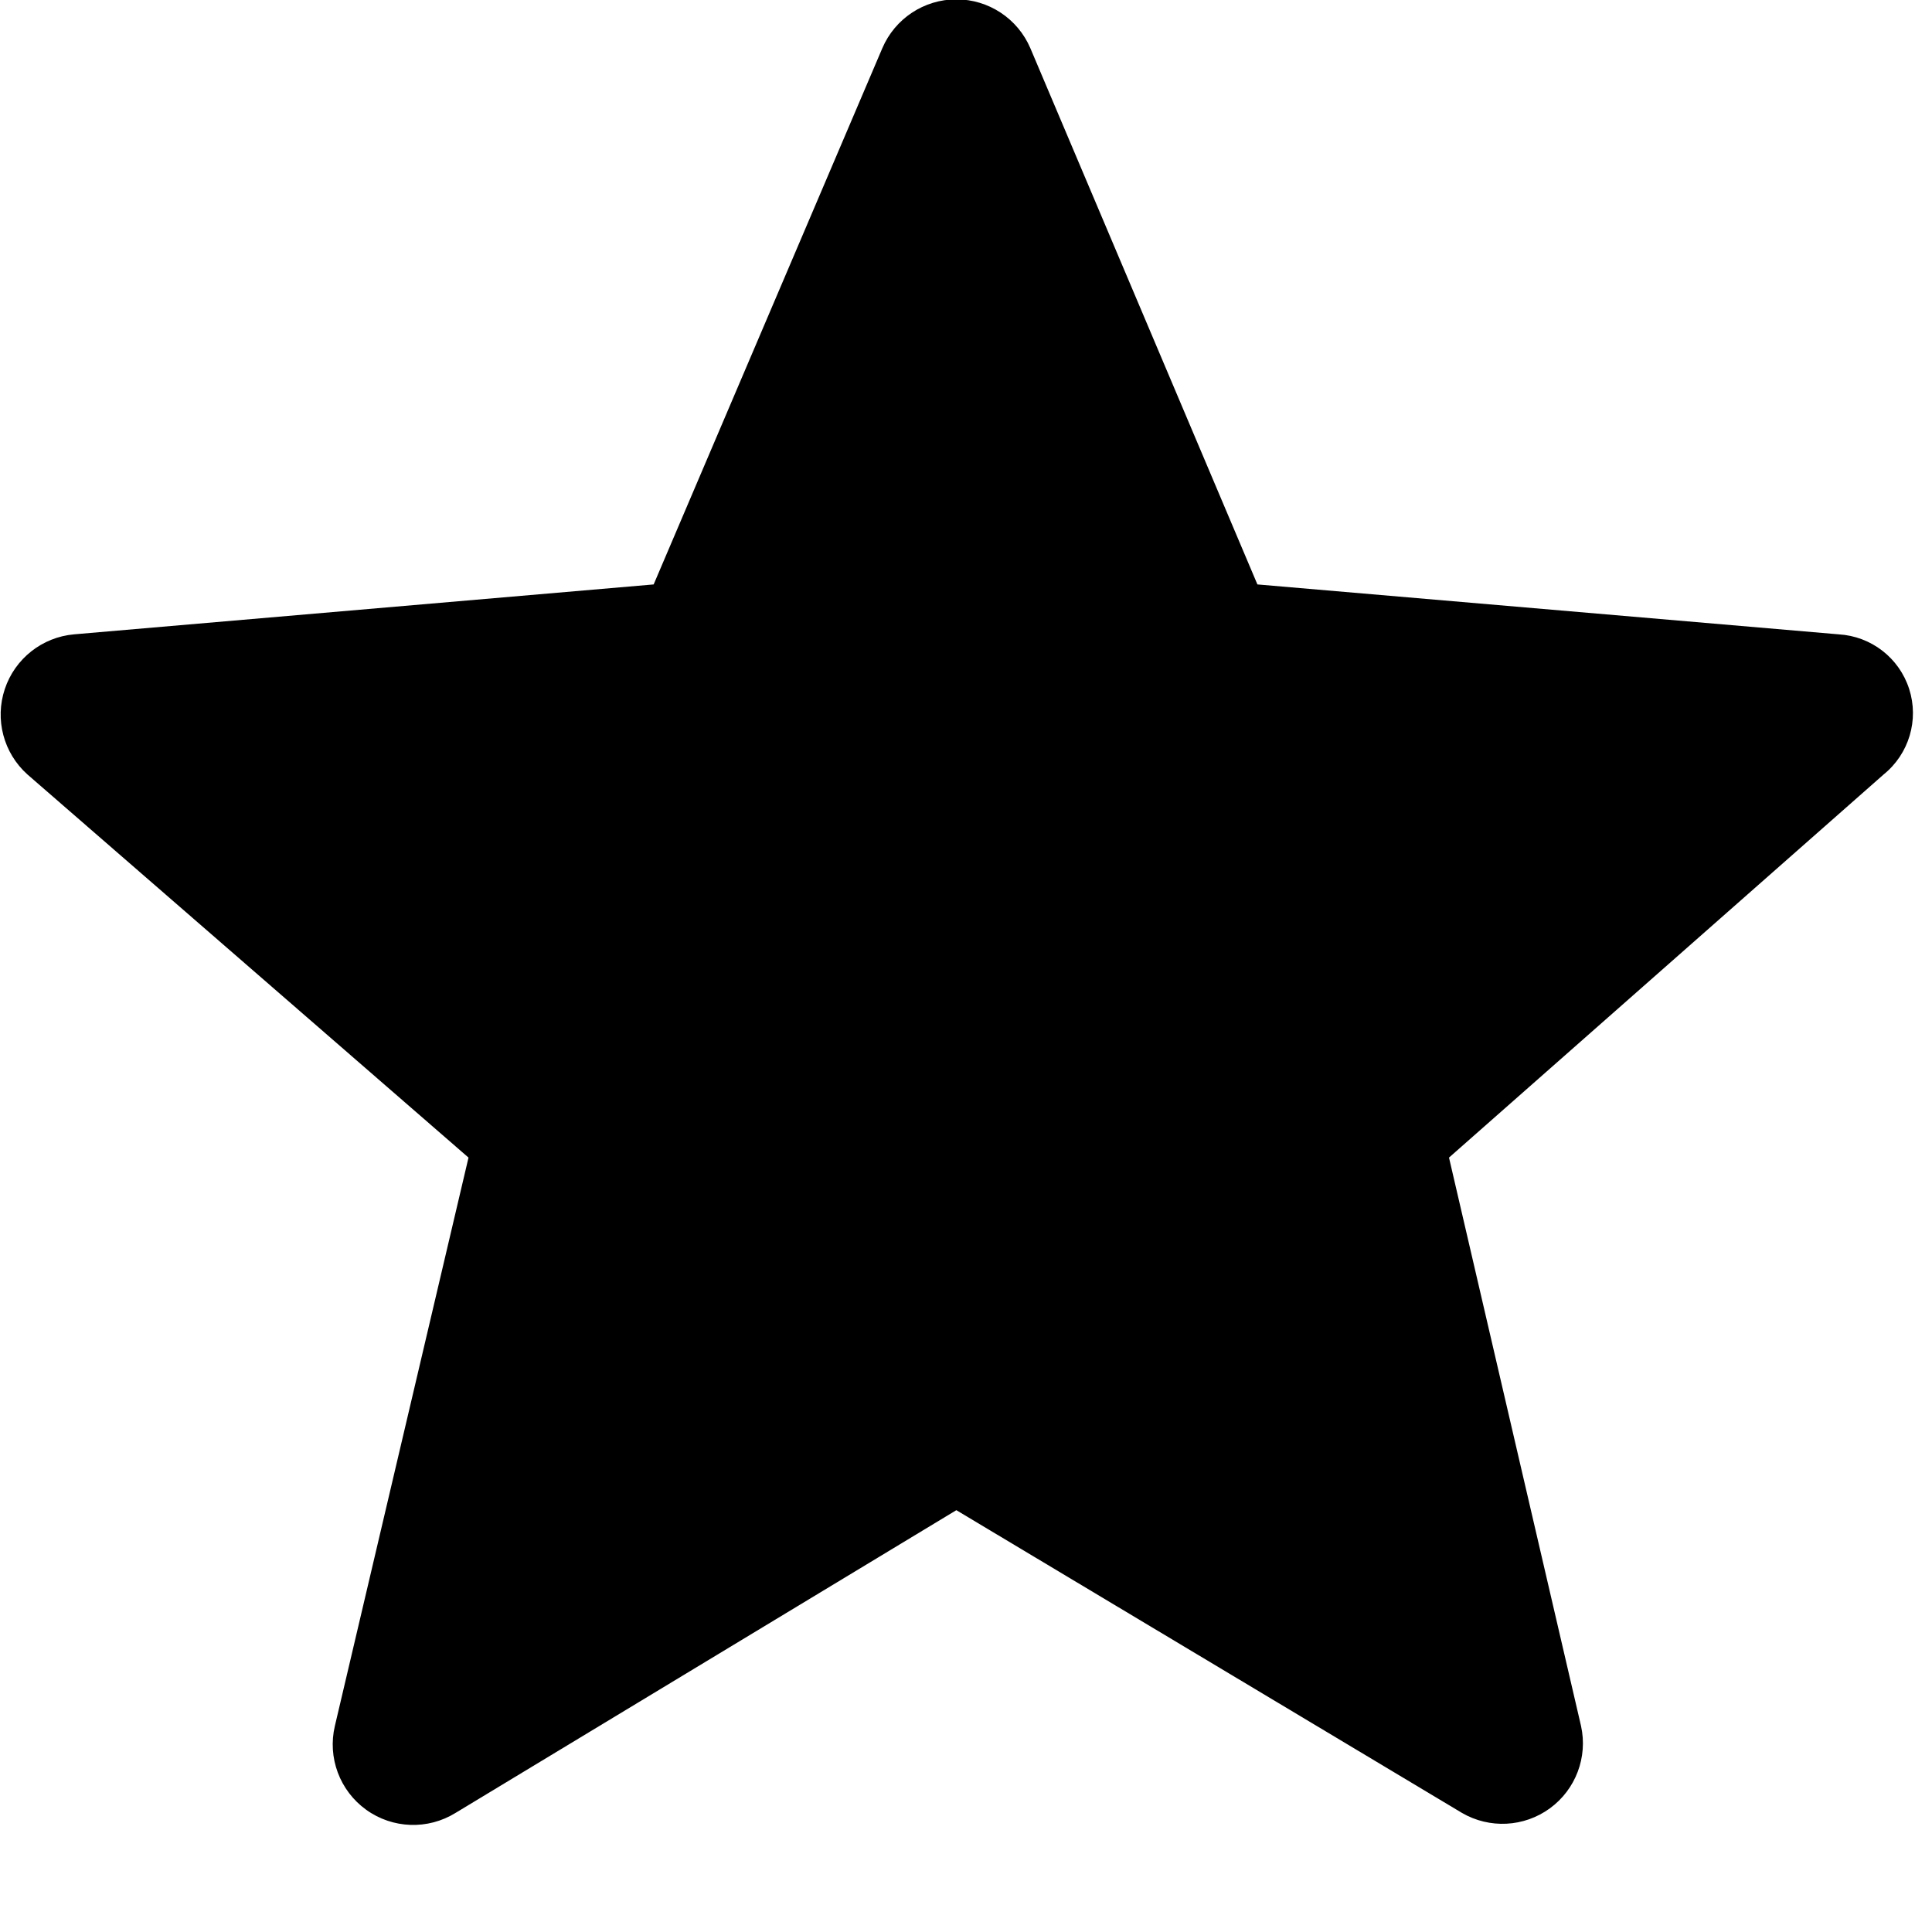
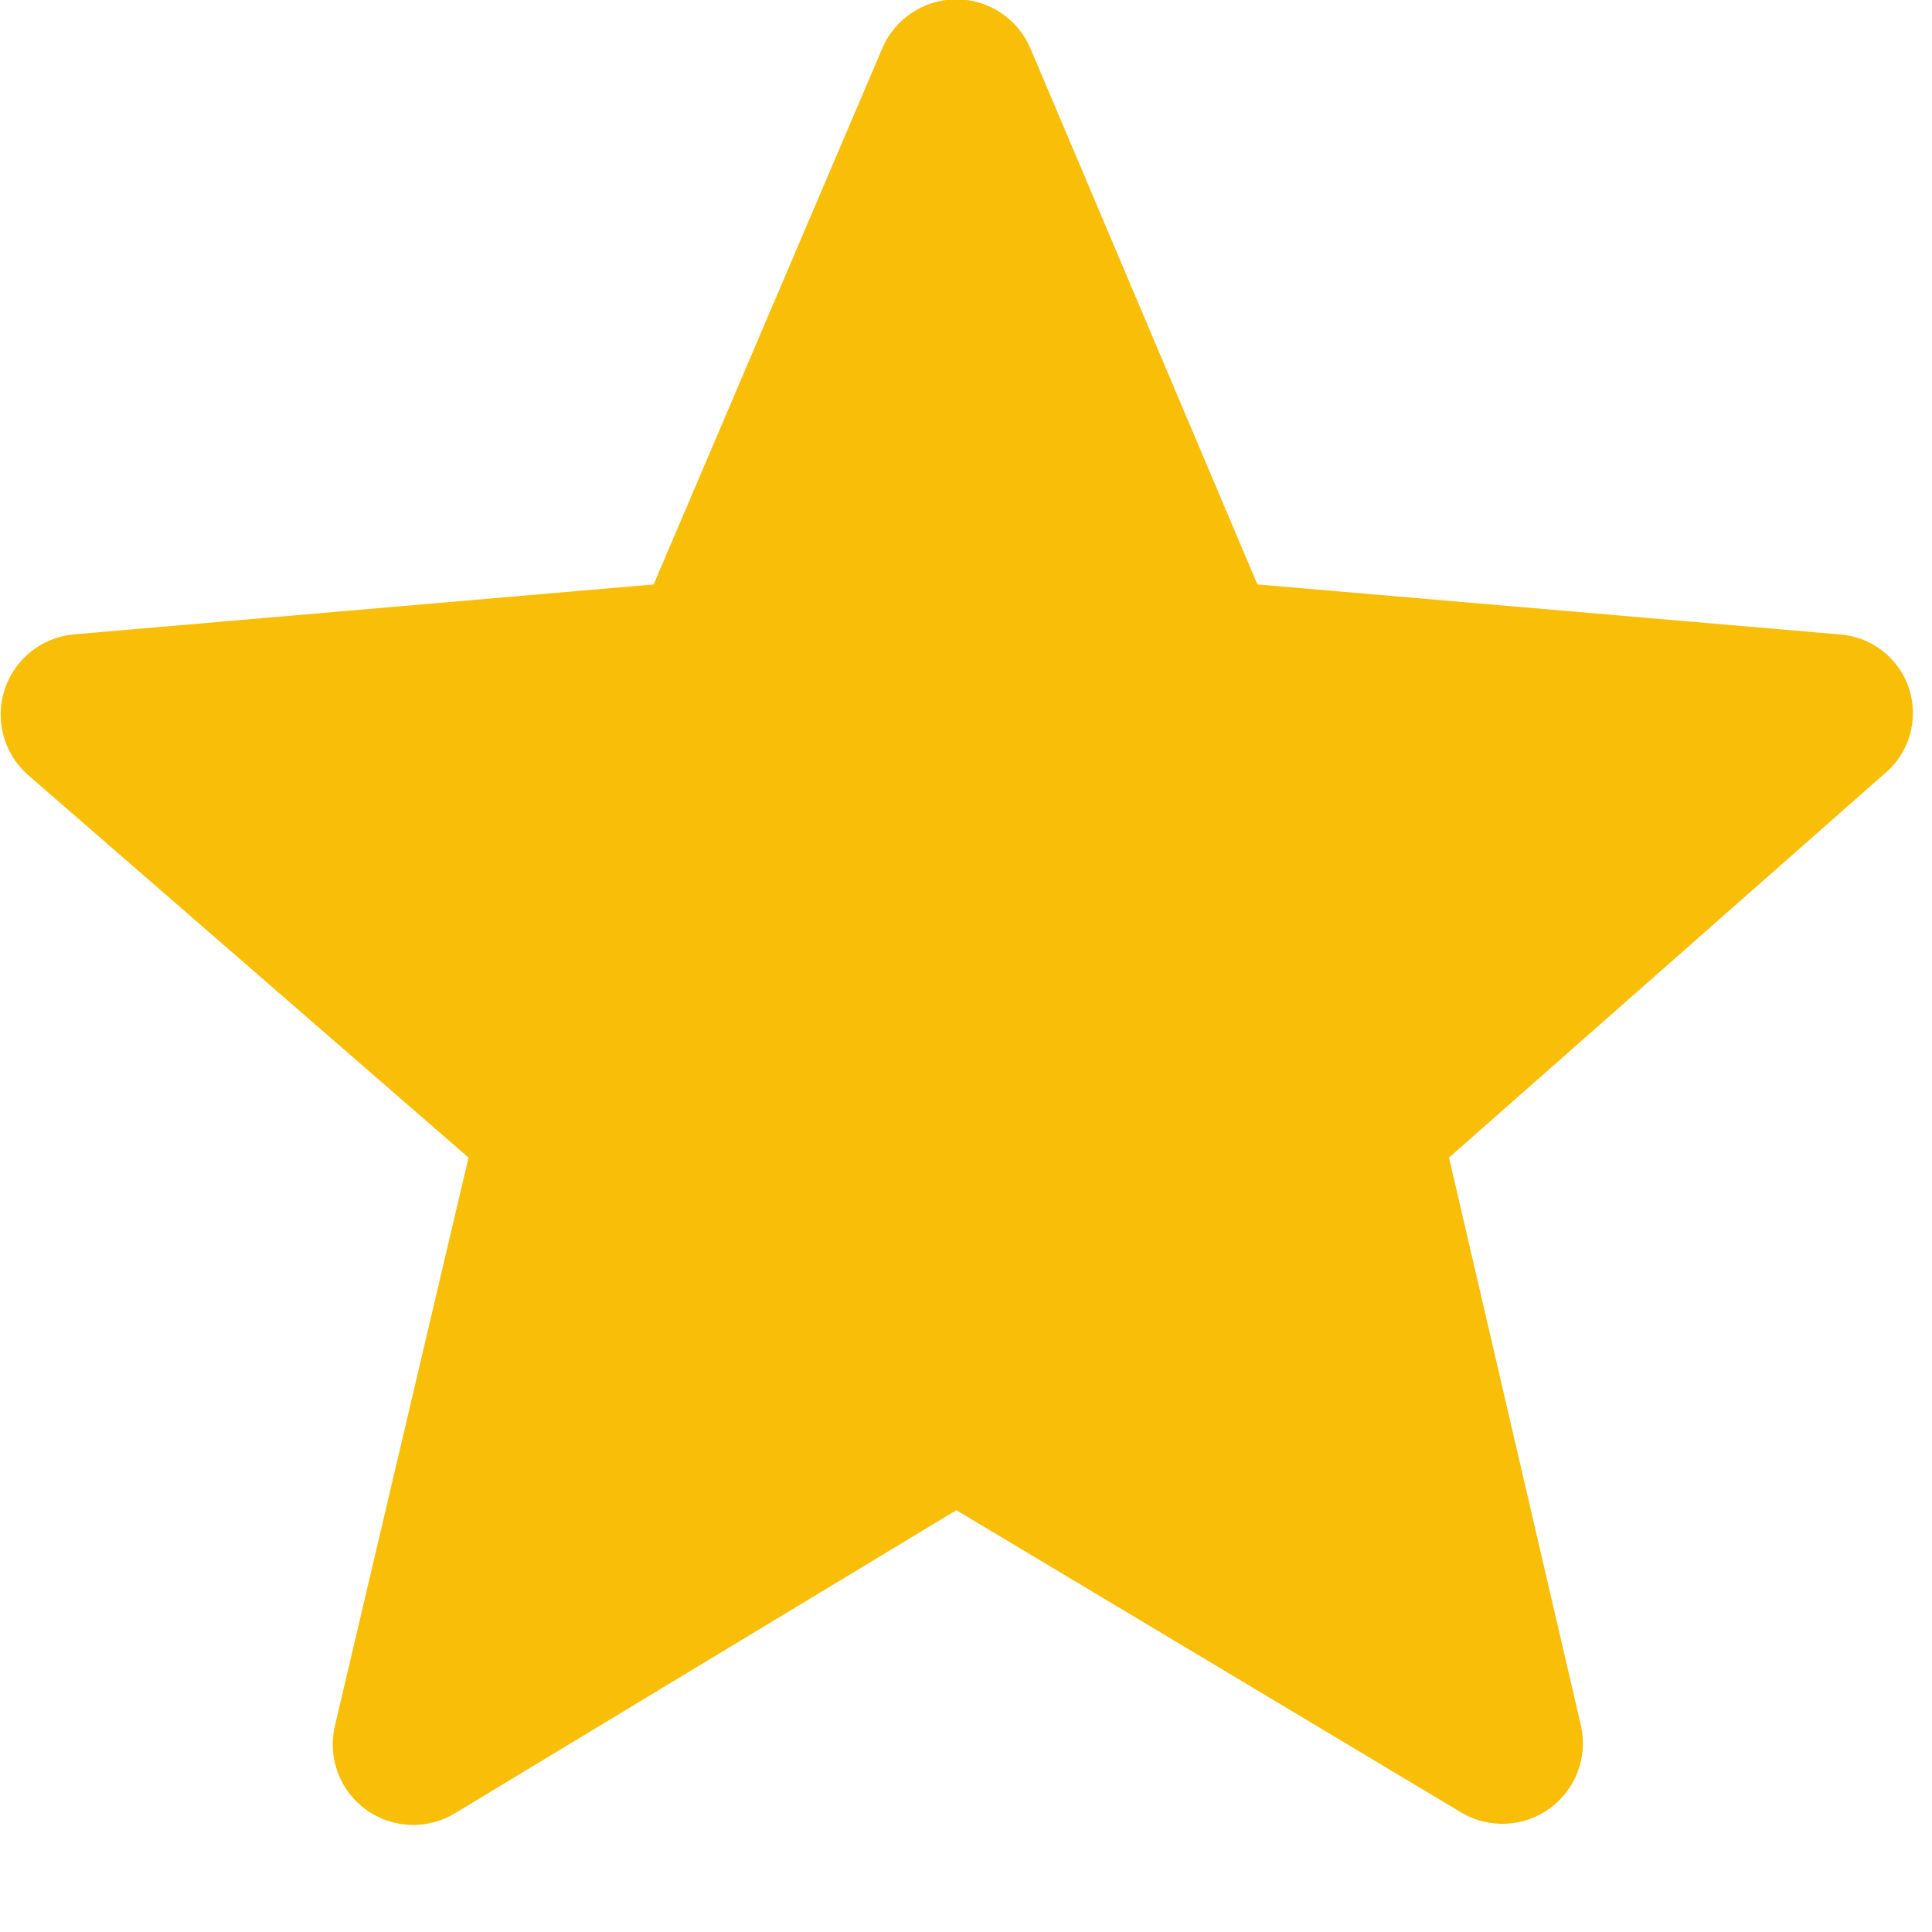
- <svg xmlns="http://www.w3.org/2000/svg" viewBox="0 0 12 12">
+ <svg xmlns="http://www.w3.org/2000/svg" fill="#f8be08" viewBox="0 0 12 12">
  <g data-name="Layer 2">
    <path d="m5.94 9.38-3.11 1.88a.5.5 0 0 1-.75-.54l.83-3.53L.17 4.81a.5.5 0 0 1 .29-.87l3.6-.31L5.48.3a.5.5 0 0 1 .92 0l1.41 3.33 3.61.31a.49.49 0 0 1 .28.87L9 7.19l.82 3.53a.5.5 0 0 1-.74.54Z" class="cls-1" data-name="Layer 1" />
  </g>
</svg>
